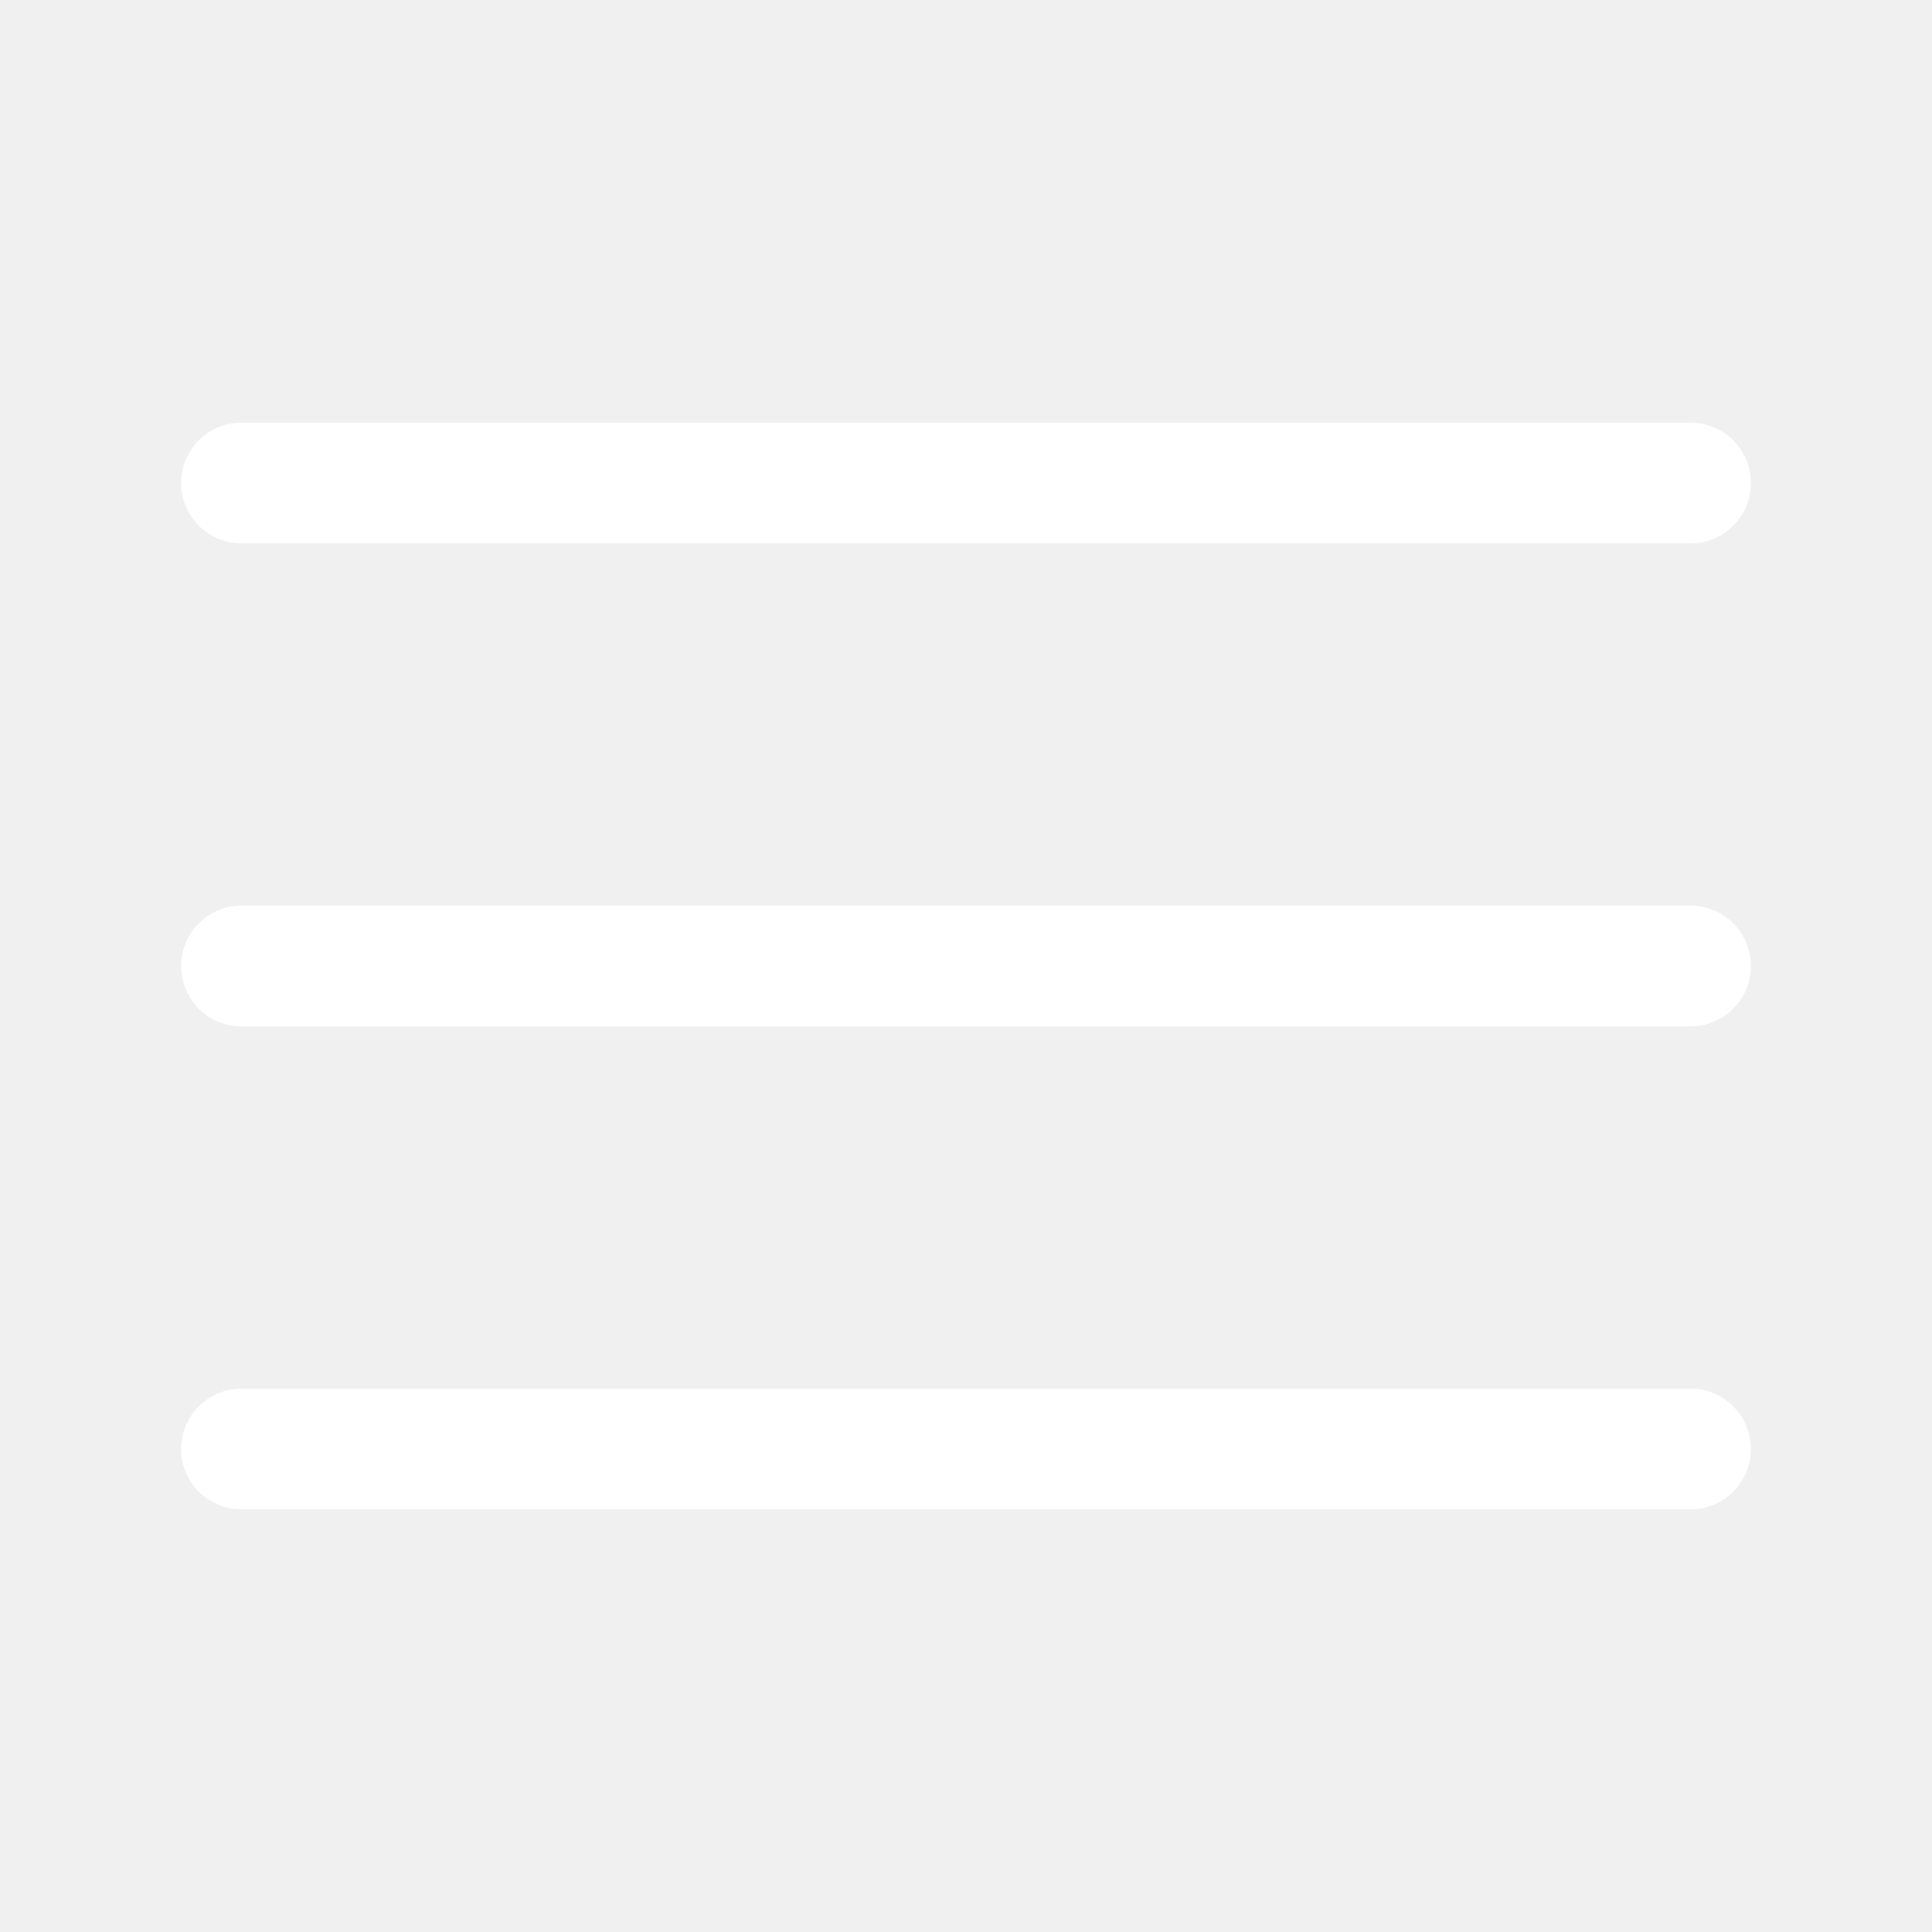
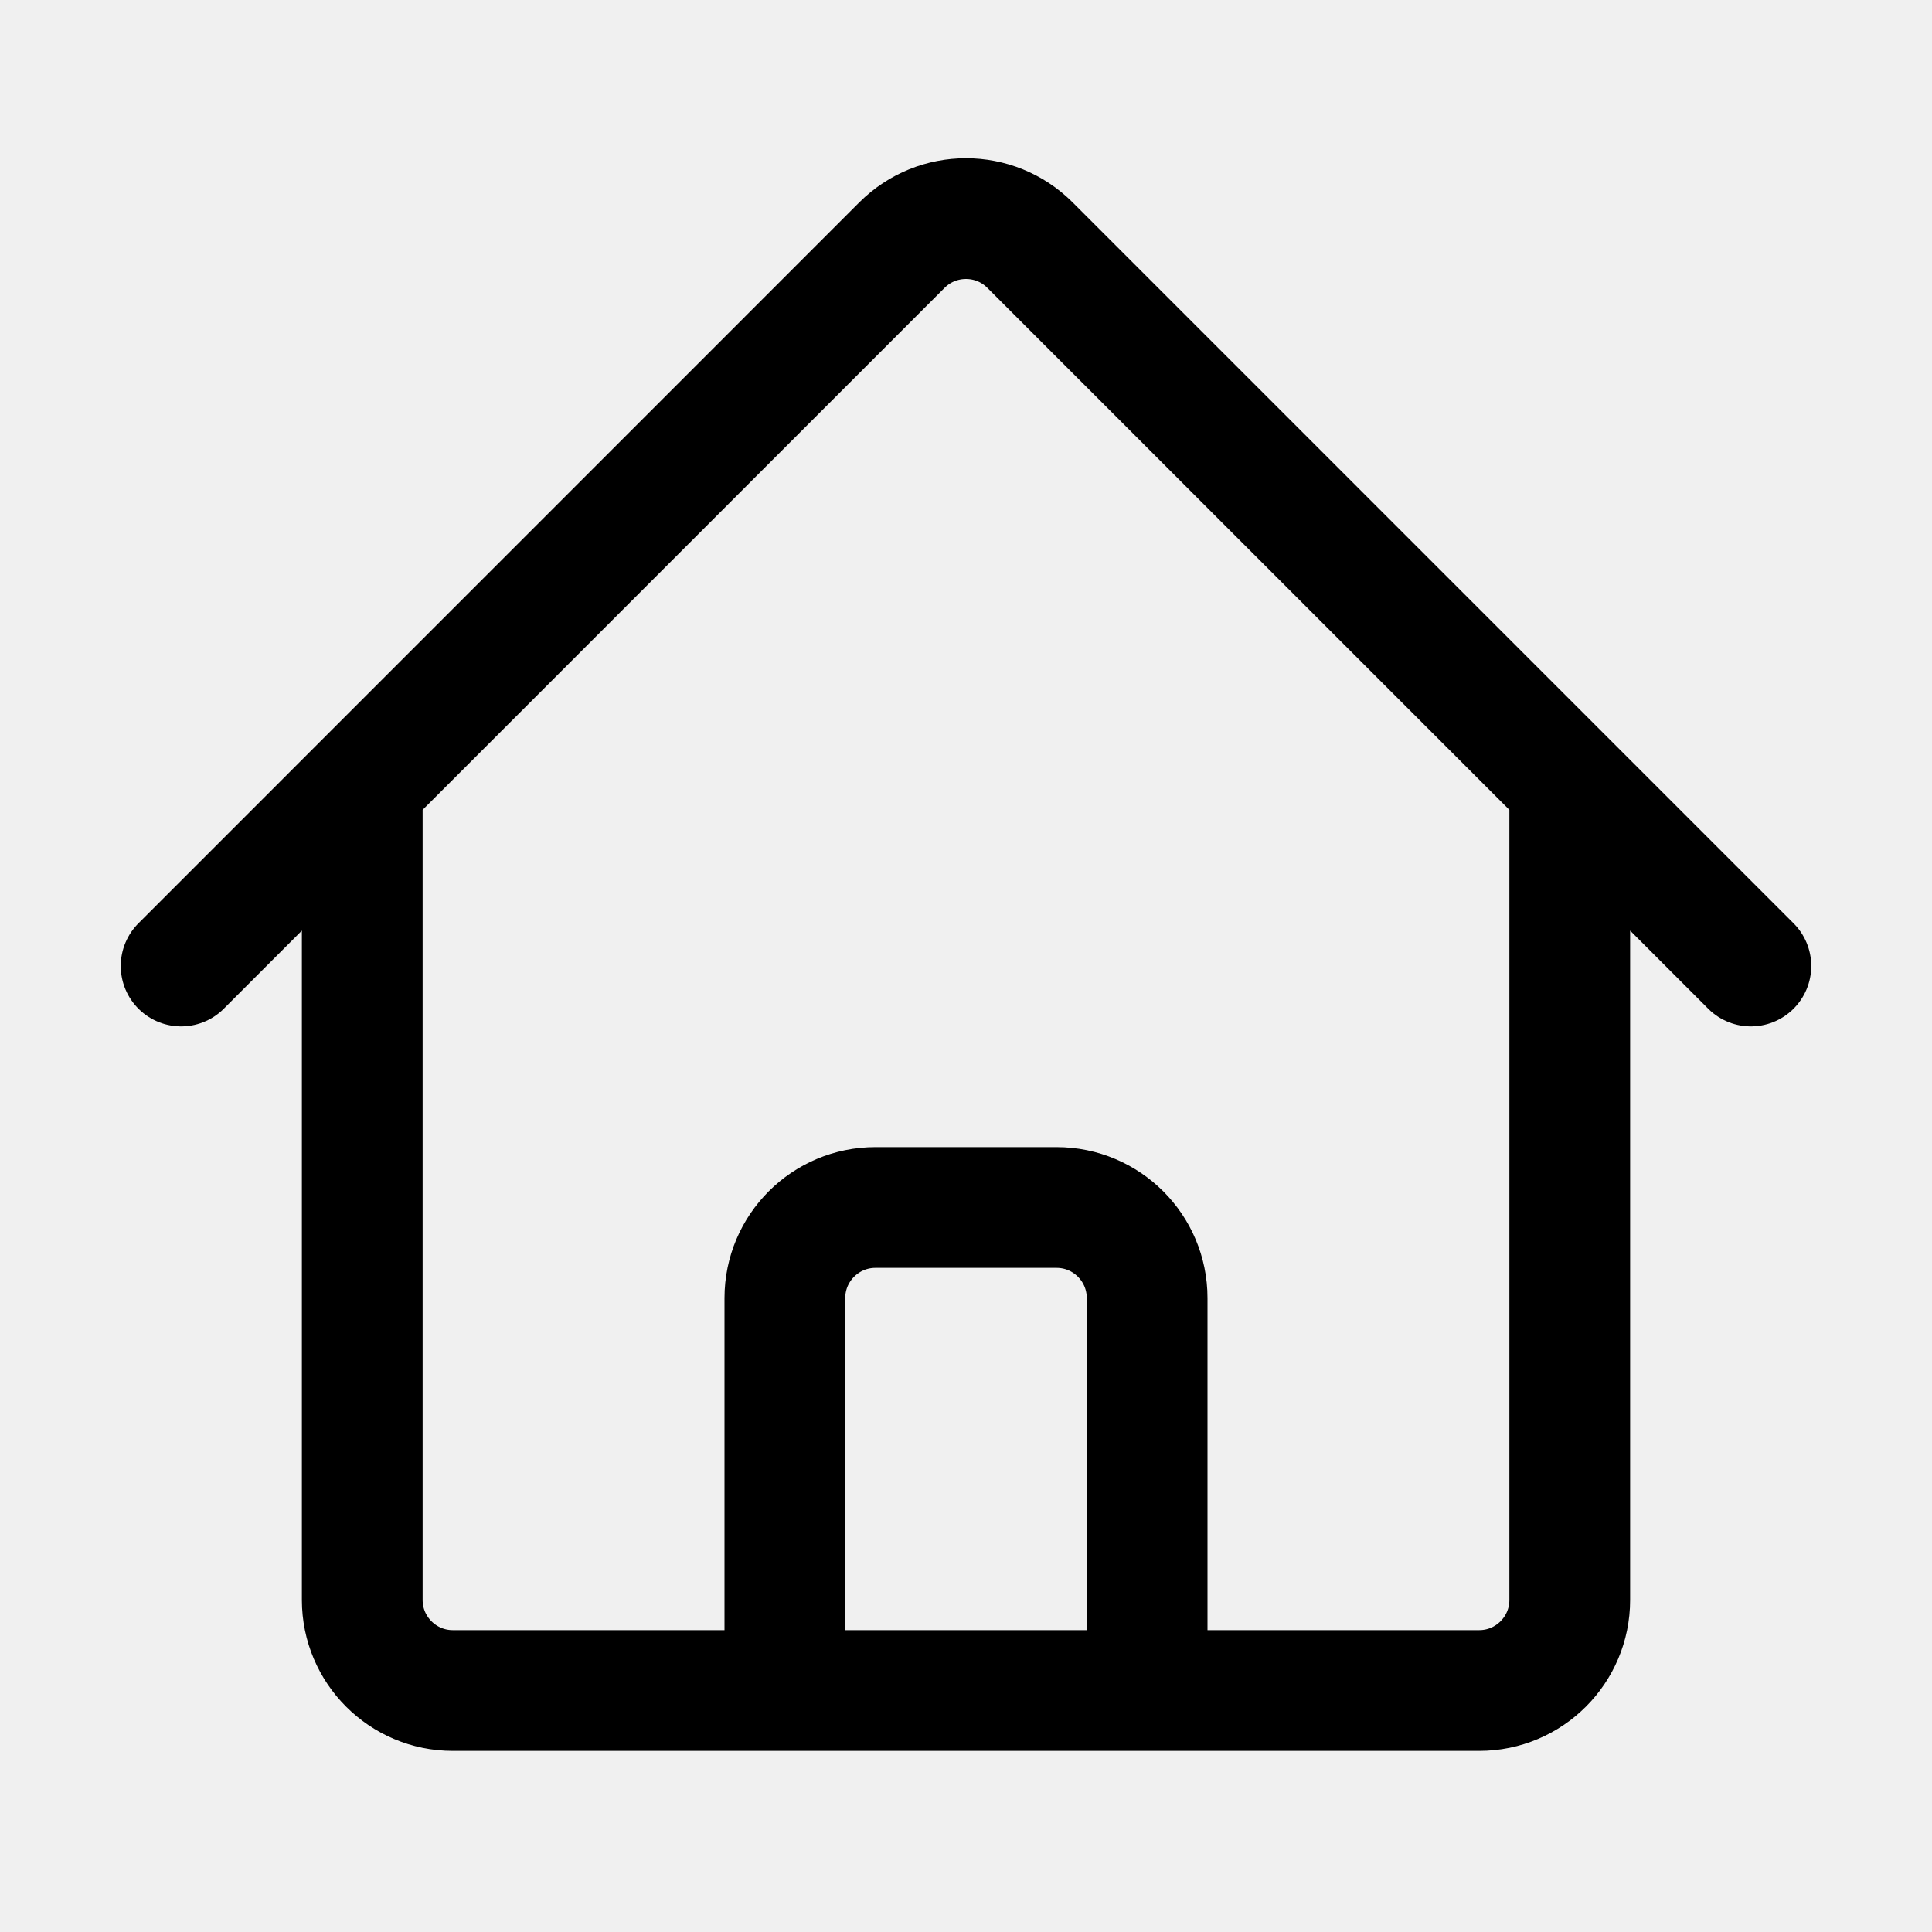
- <svg xmlns="http://www.w3.org/2000/svg" fill="none" viewBox="0 0 24 24" stroke-width="1.5" stroke="#fff" class="menu-icon">
-   <path stroke-linecap="round" stroke-linejoin="round" d="M3 12h18M3 6h18M3 18h18" />
+ <svg xmlns="http://www.w3.org/2000/svg" fill="none" viewBox="0 0 24 24" stroke-width="1.5" stroke="currentColor" class="menu-icon">
+   <path stroke-linecap="round" stroke-linejoin="round" d="m2.25 12 8.954-8.955c.44-.439 1.152-.439 1.591 0L21.75 12M4.5 9.75v10.125c0 .621.504 1.125 1.125 1.125H9.75v-4.875c0-.621.504-1.125 1.125-1.125h2.25c.621 0 1.125.504 1.125 1.125V21h4.125c.621 0 1.125-.504 1.125-1.125V9.75M8.25 21h8.25" />
</svg>
